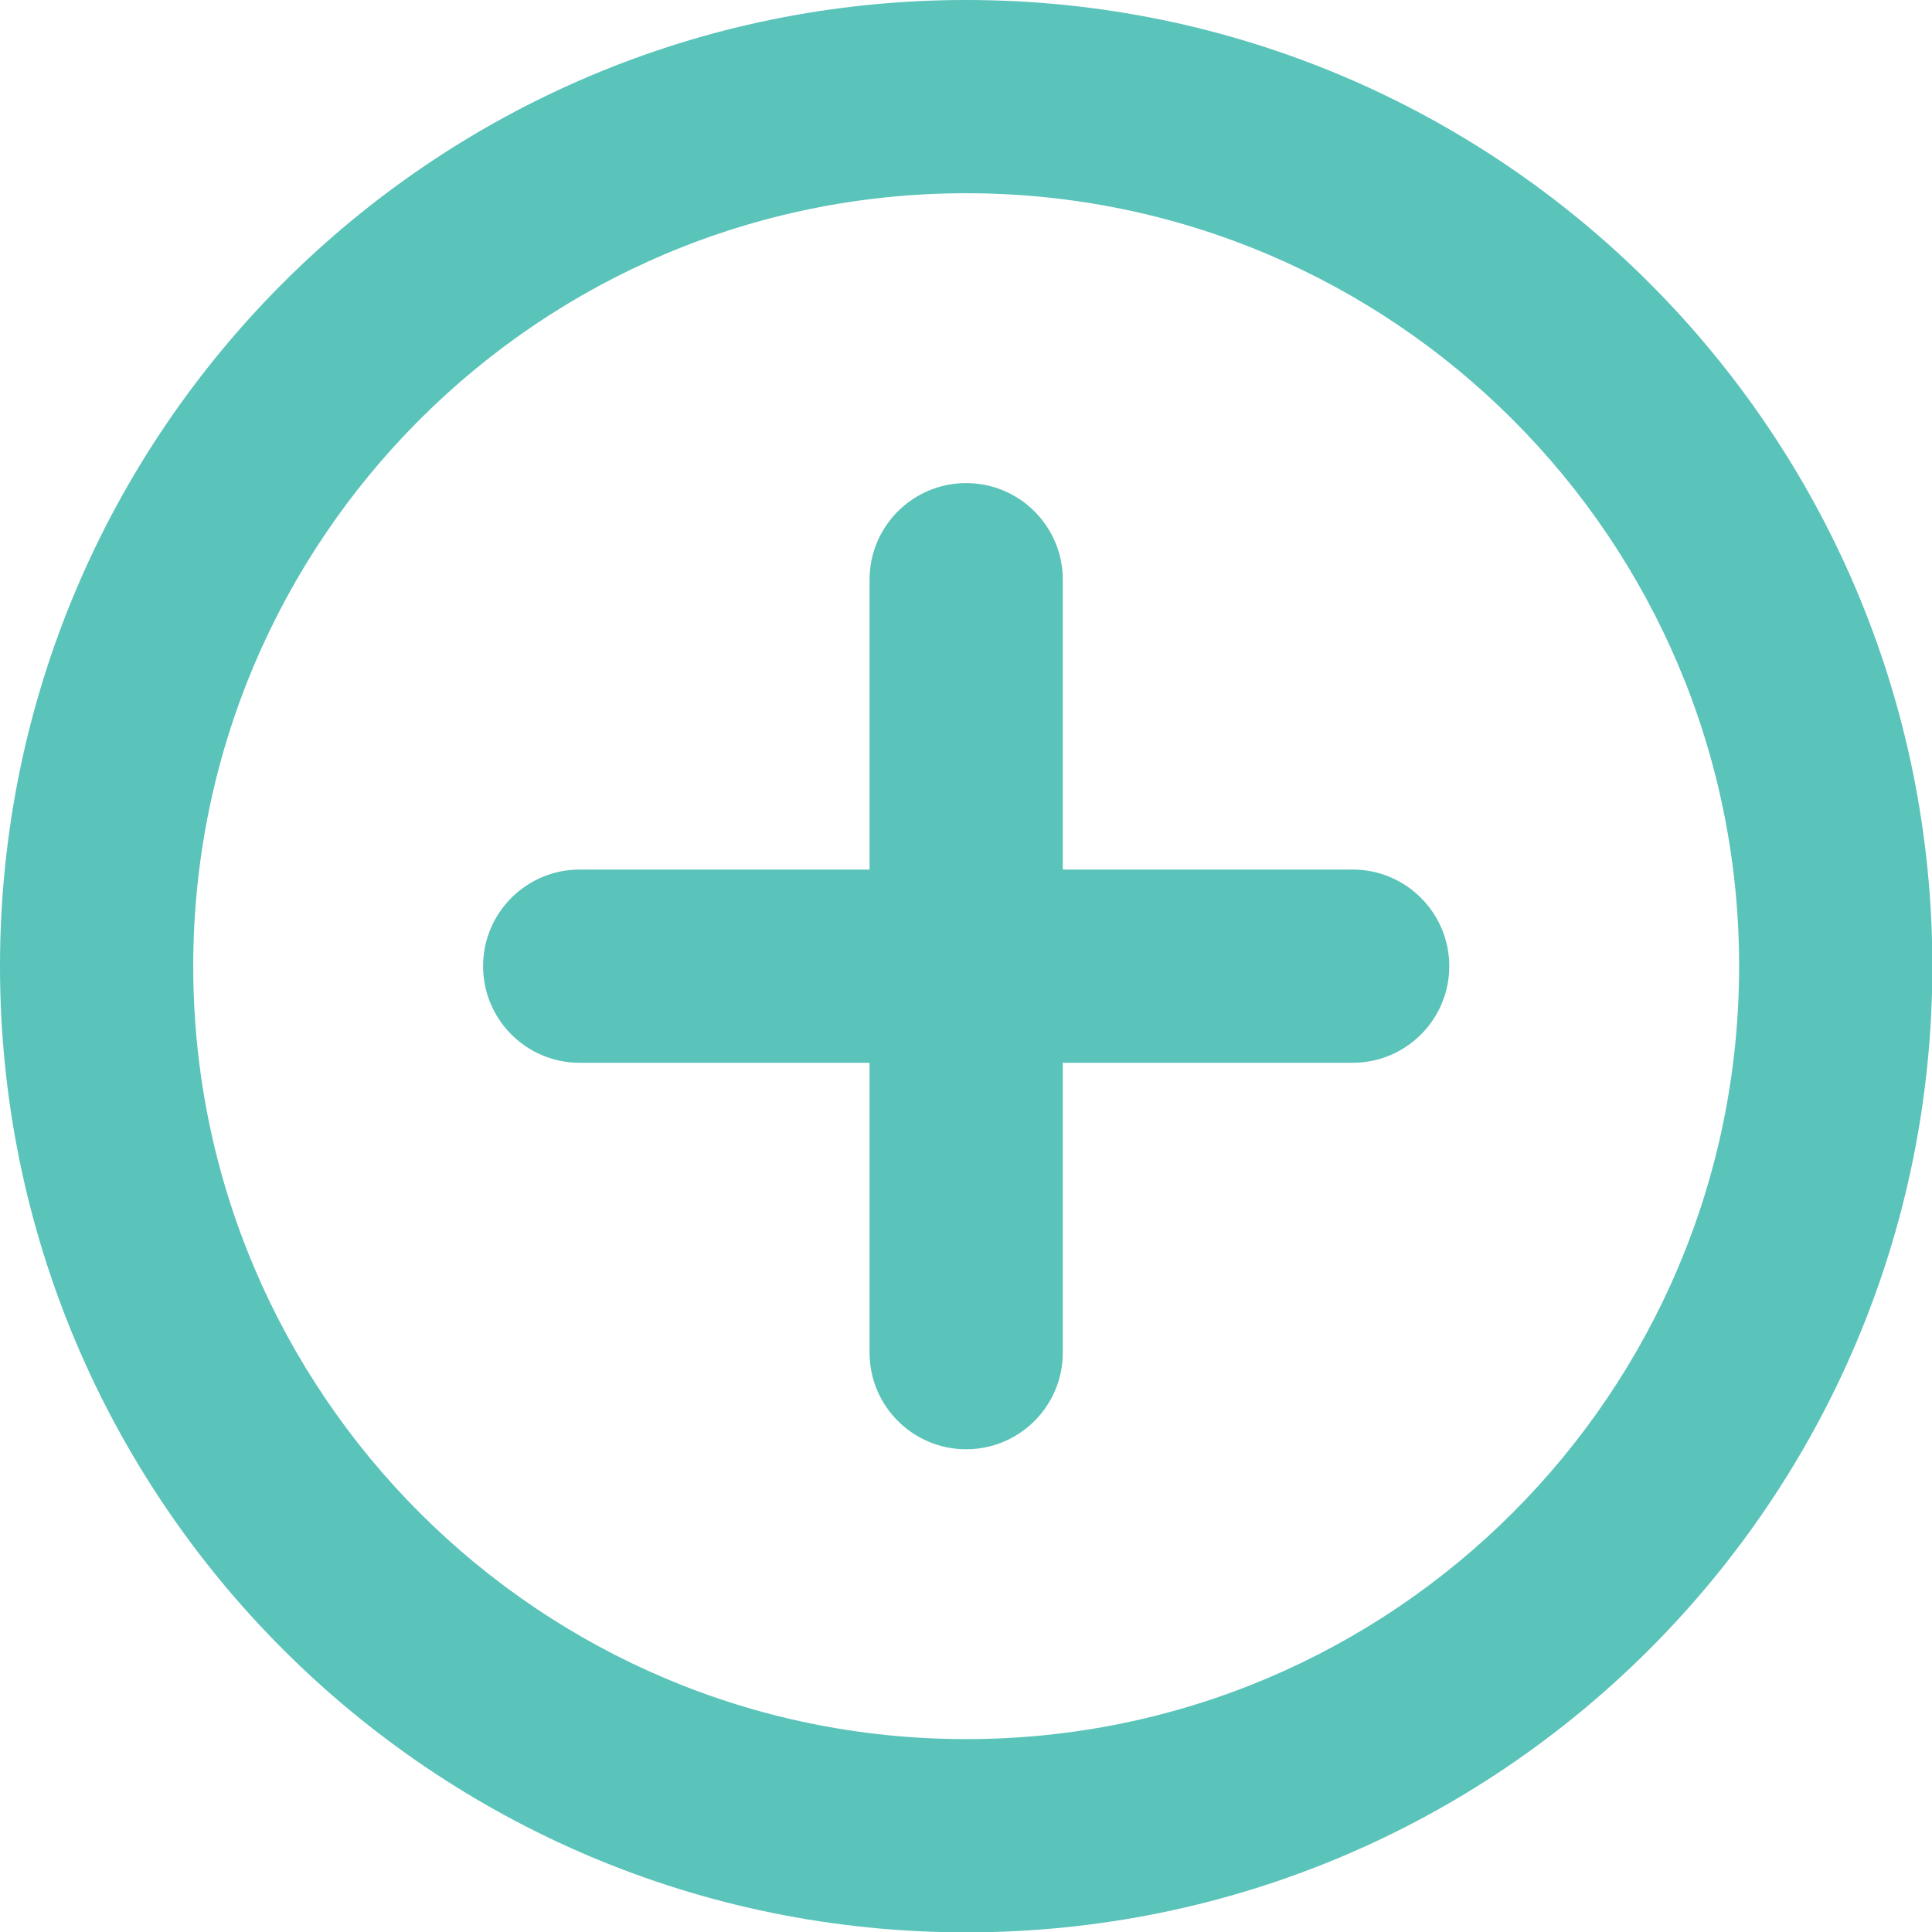
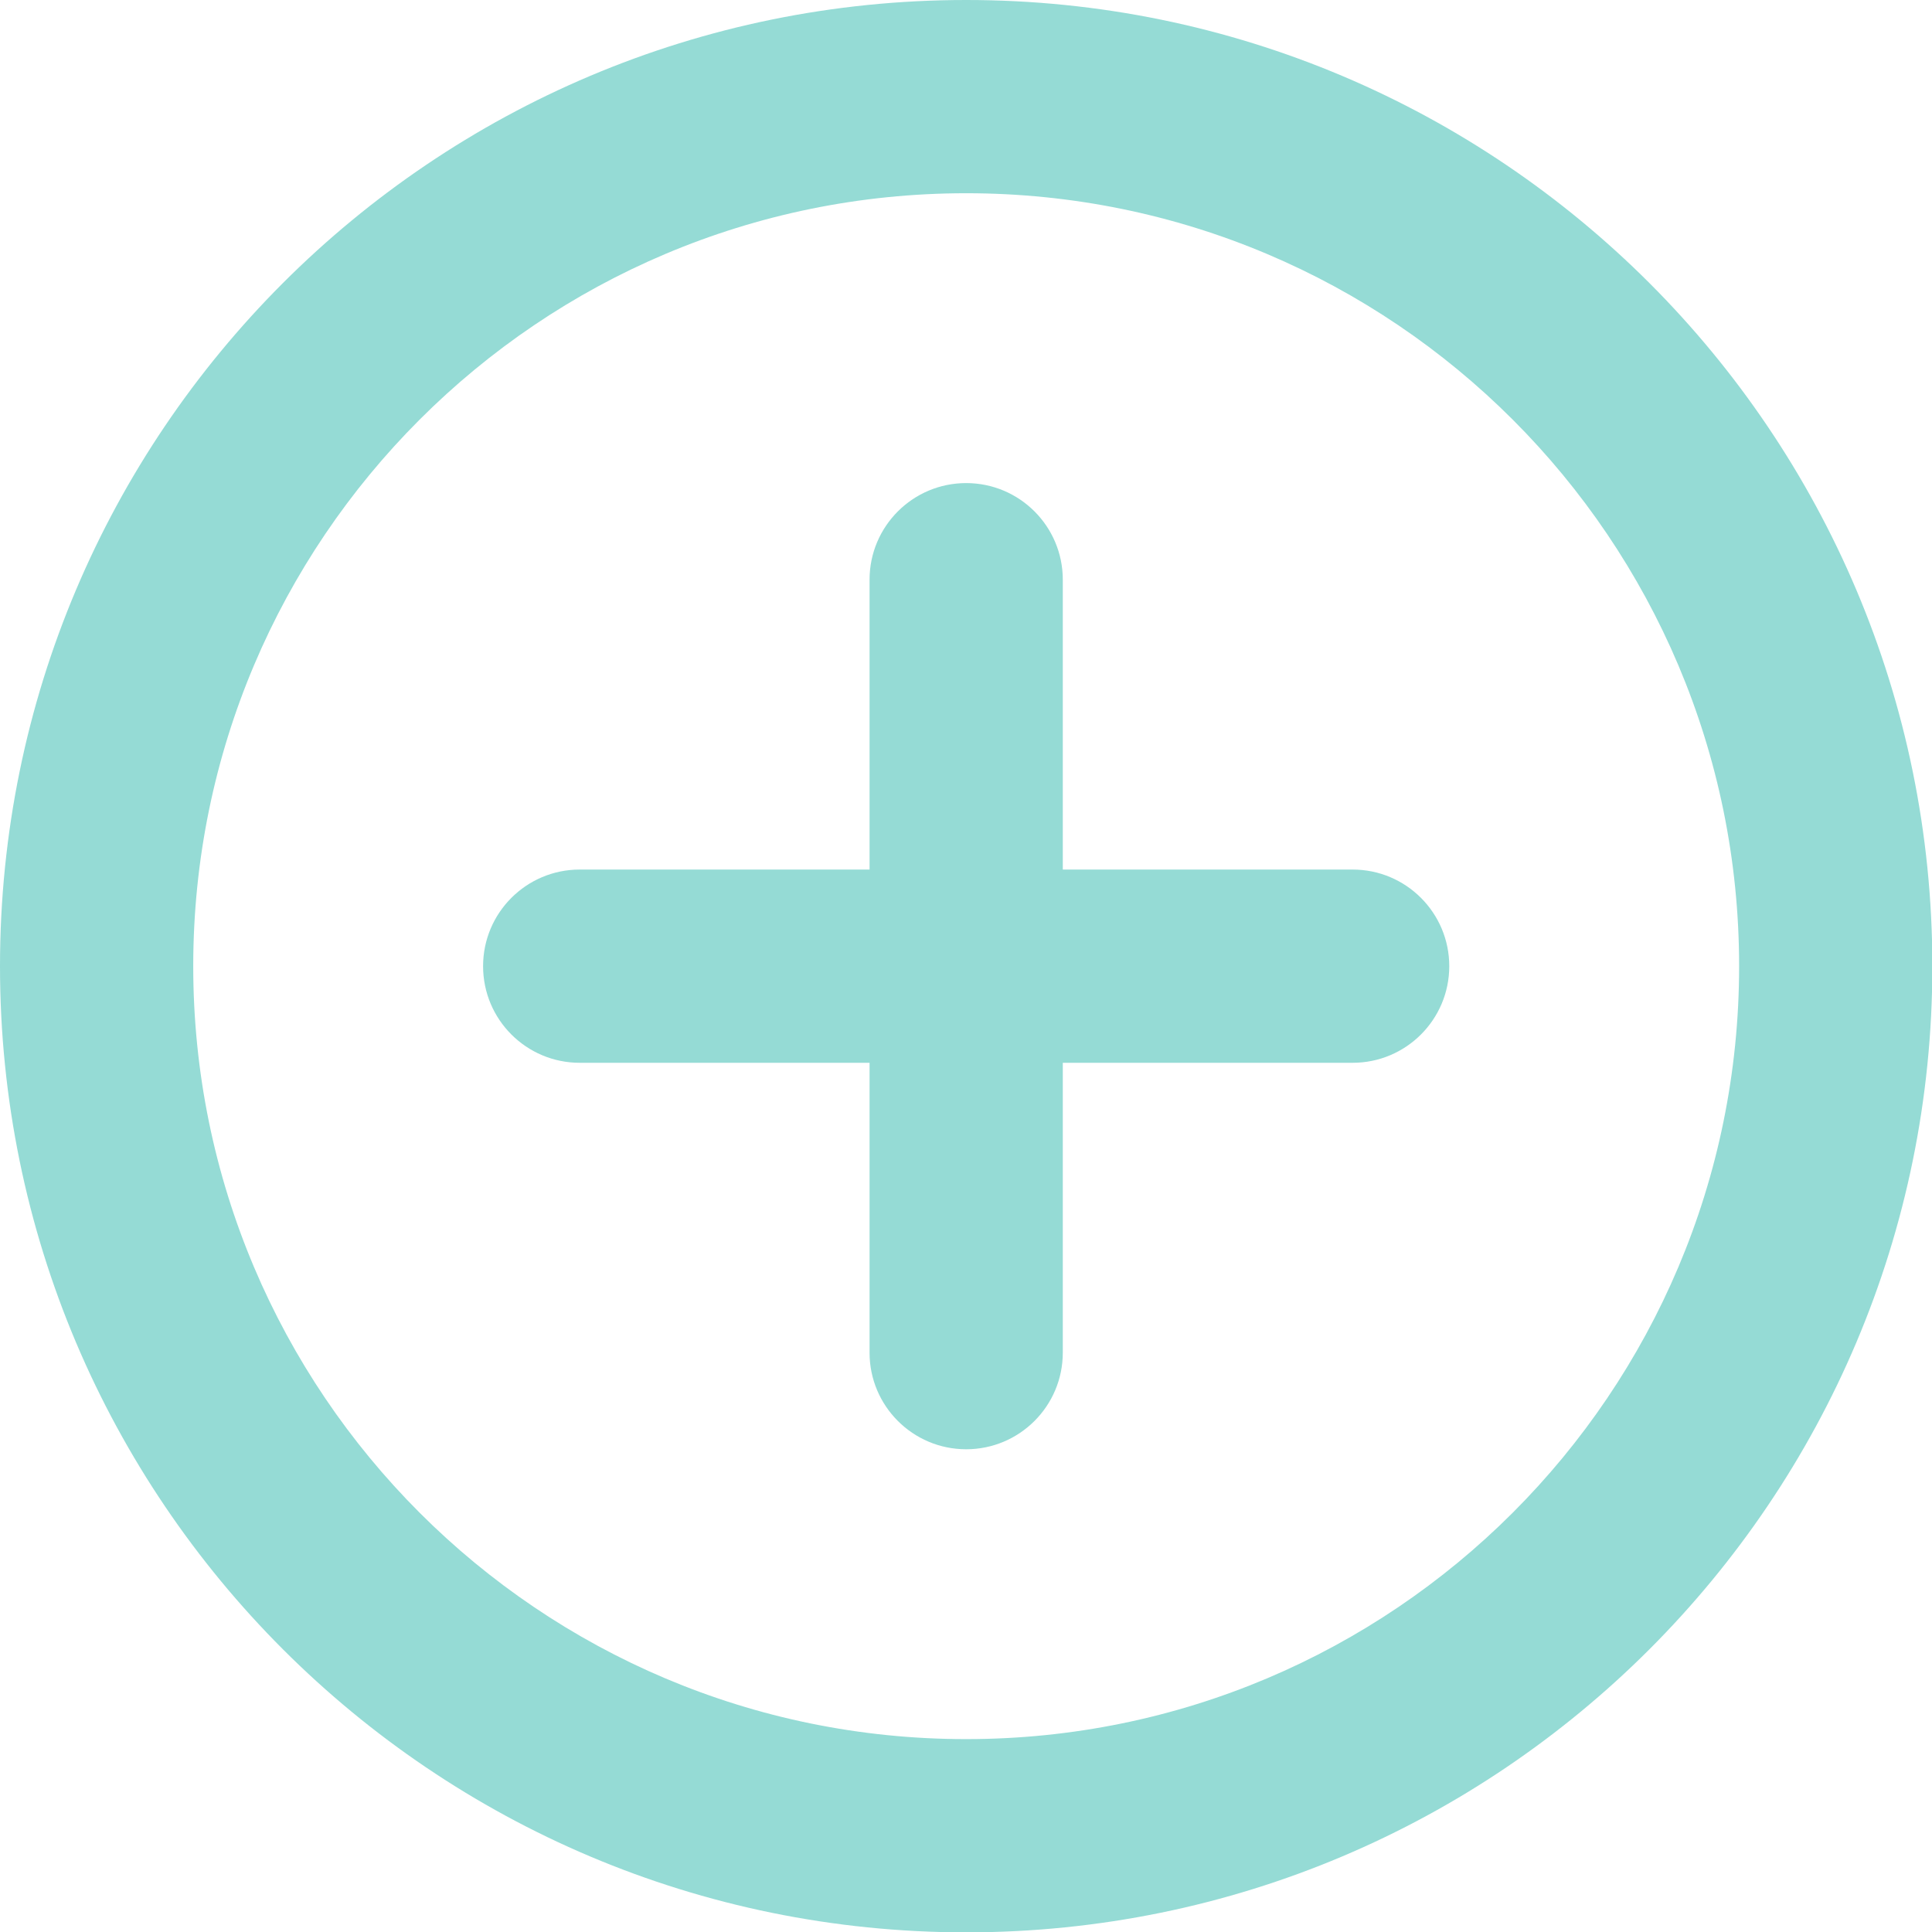
<svg xmlns="http://www.w3.org/2000/svg" width="21.996" height="21.996" viewBox="0 0 21.996 21.996">
-   <path id="plus-circle-3" d="M13,2A11,11,0,1,0,24,13,11,11,0,0,0,13,2Zm0,19.8A8.8,8.8,0,1,1,21.8,13,8.8,8.8,0,0,1,13,21.8Zm4.4-9.9H14.1V8.6a1.1,1.1,0,0,0-2.2,0v3.3H8.6a1.1,1.1,0,0,0,0,2.2h3.3v3.3a1.1,1.1,0,0,0,2.2,0V14.1h3.3a1.1,1.1,0,0,0,0-2.2Z" transform="translate(-2 -2)" fill="#5ac3ba" />
+   <path id="plus-circle-3" d="M13,2A11,11,0,1,0,24,13,11,11,0,0,0,13,2Zm0,19.8A8.8,8.8,0,1,1,21.8,13,8.8,8.8,0,0,1,13,21.8Zm4.4-9.9H14.1V8.6a1.1,1.1,0,0,0-2.2,0v3.3H8.6a1.1,1.1,0,0,0,0,2.2h3.3v3.3a1.1,1.1,0,0,0,2.2,0V14.1h3.3a1.1,1.1,0,0,0,0-2.2Z" transform="translate(-2 -2)" fill="#95dbd5" />
</svg>
